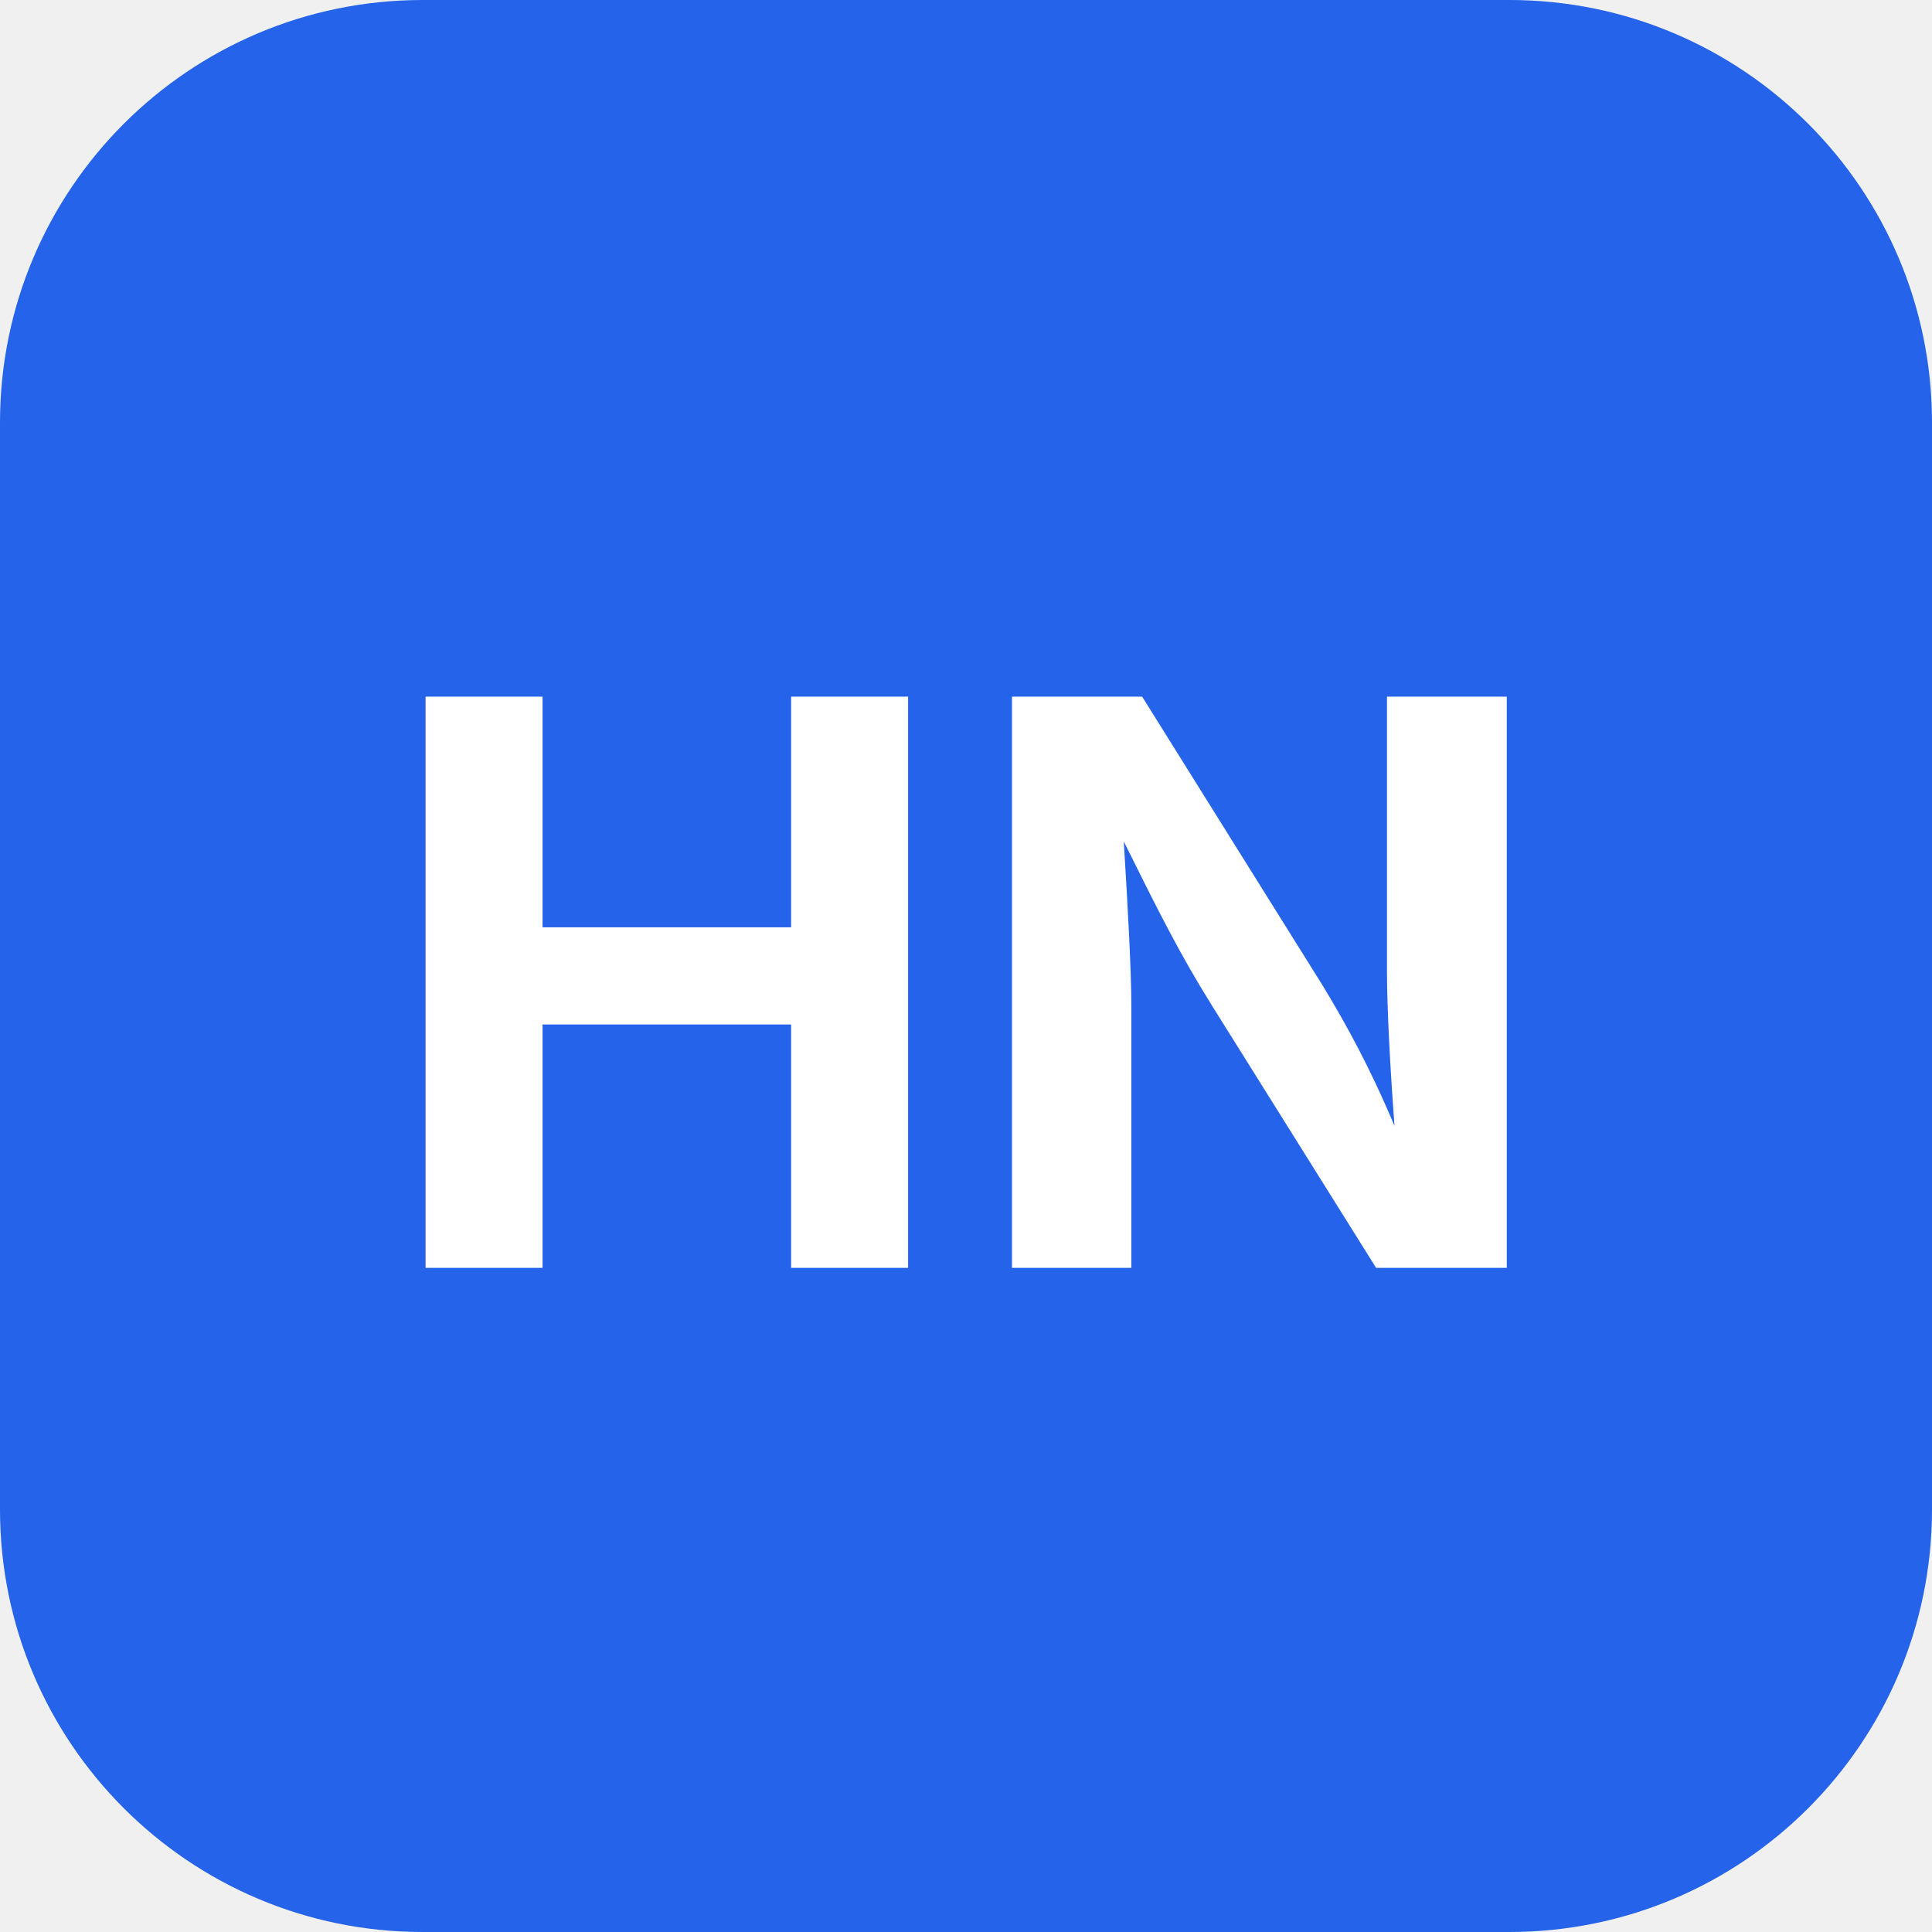
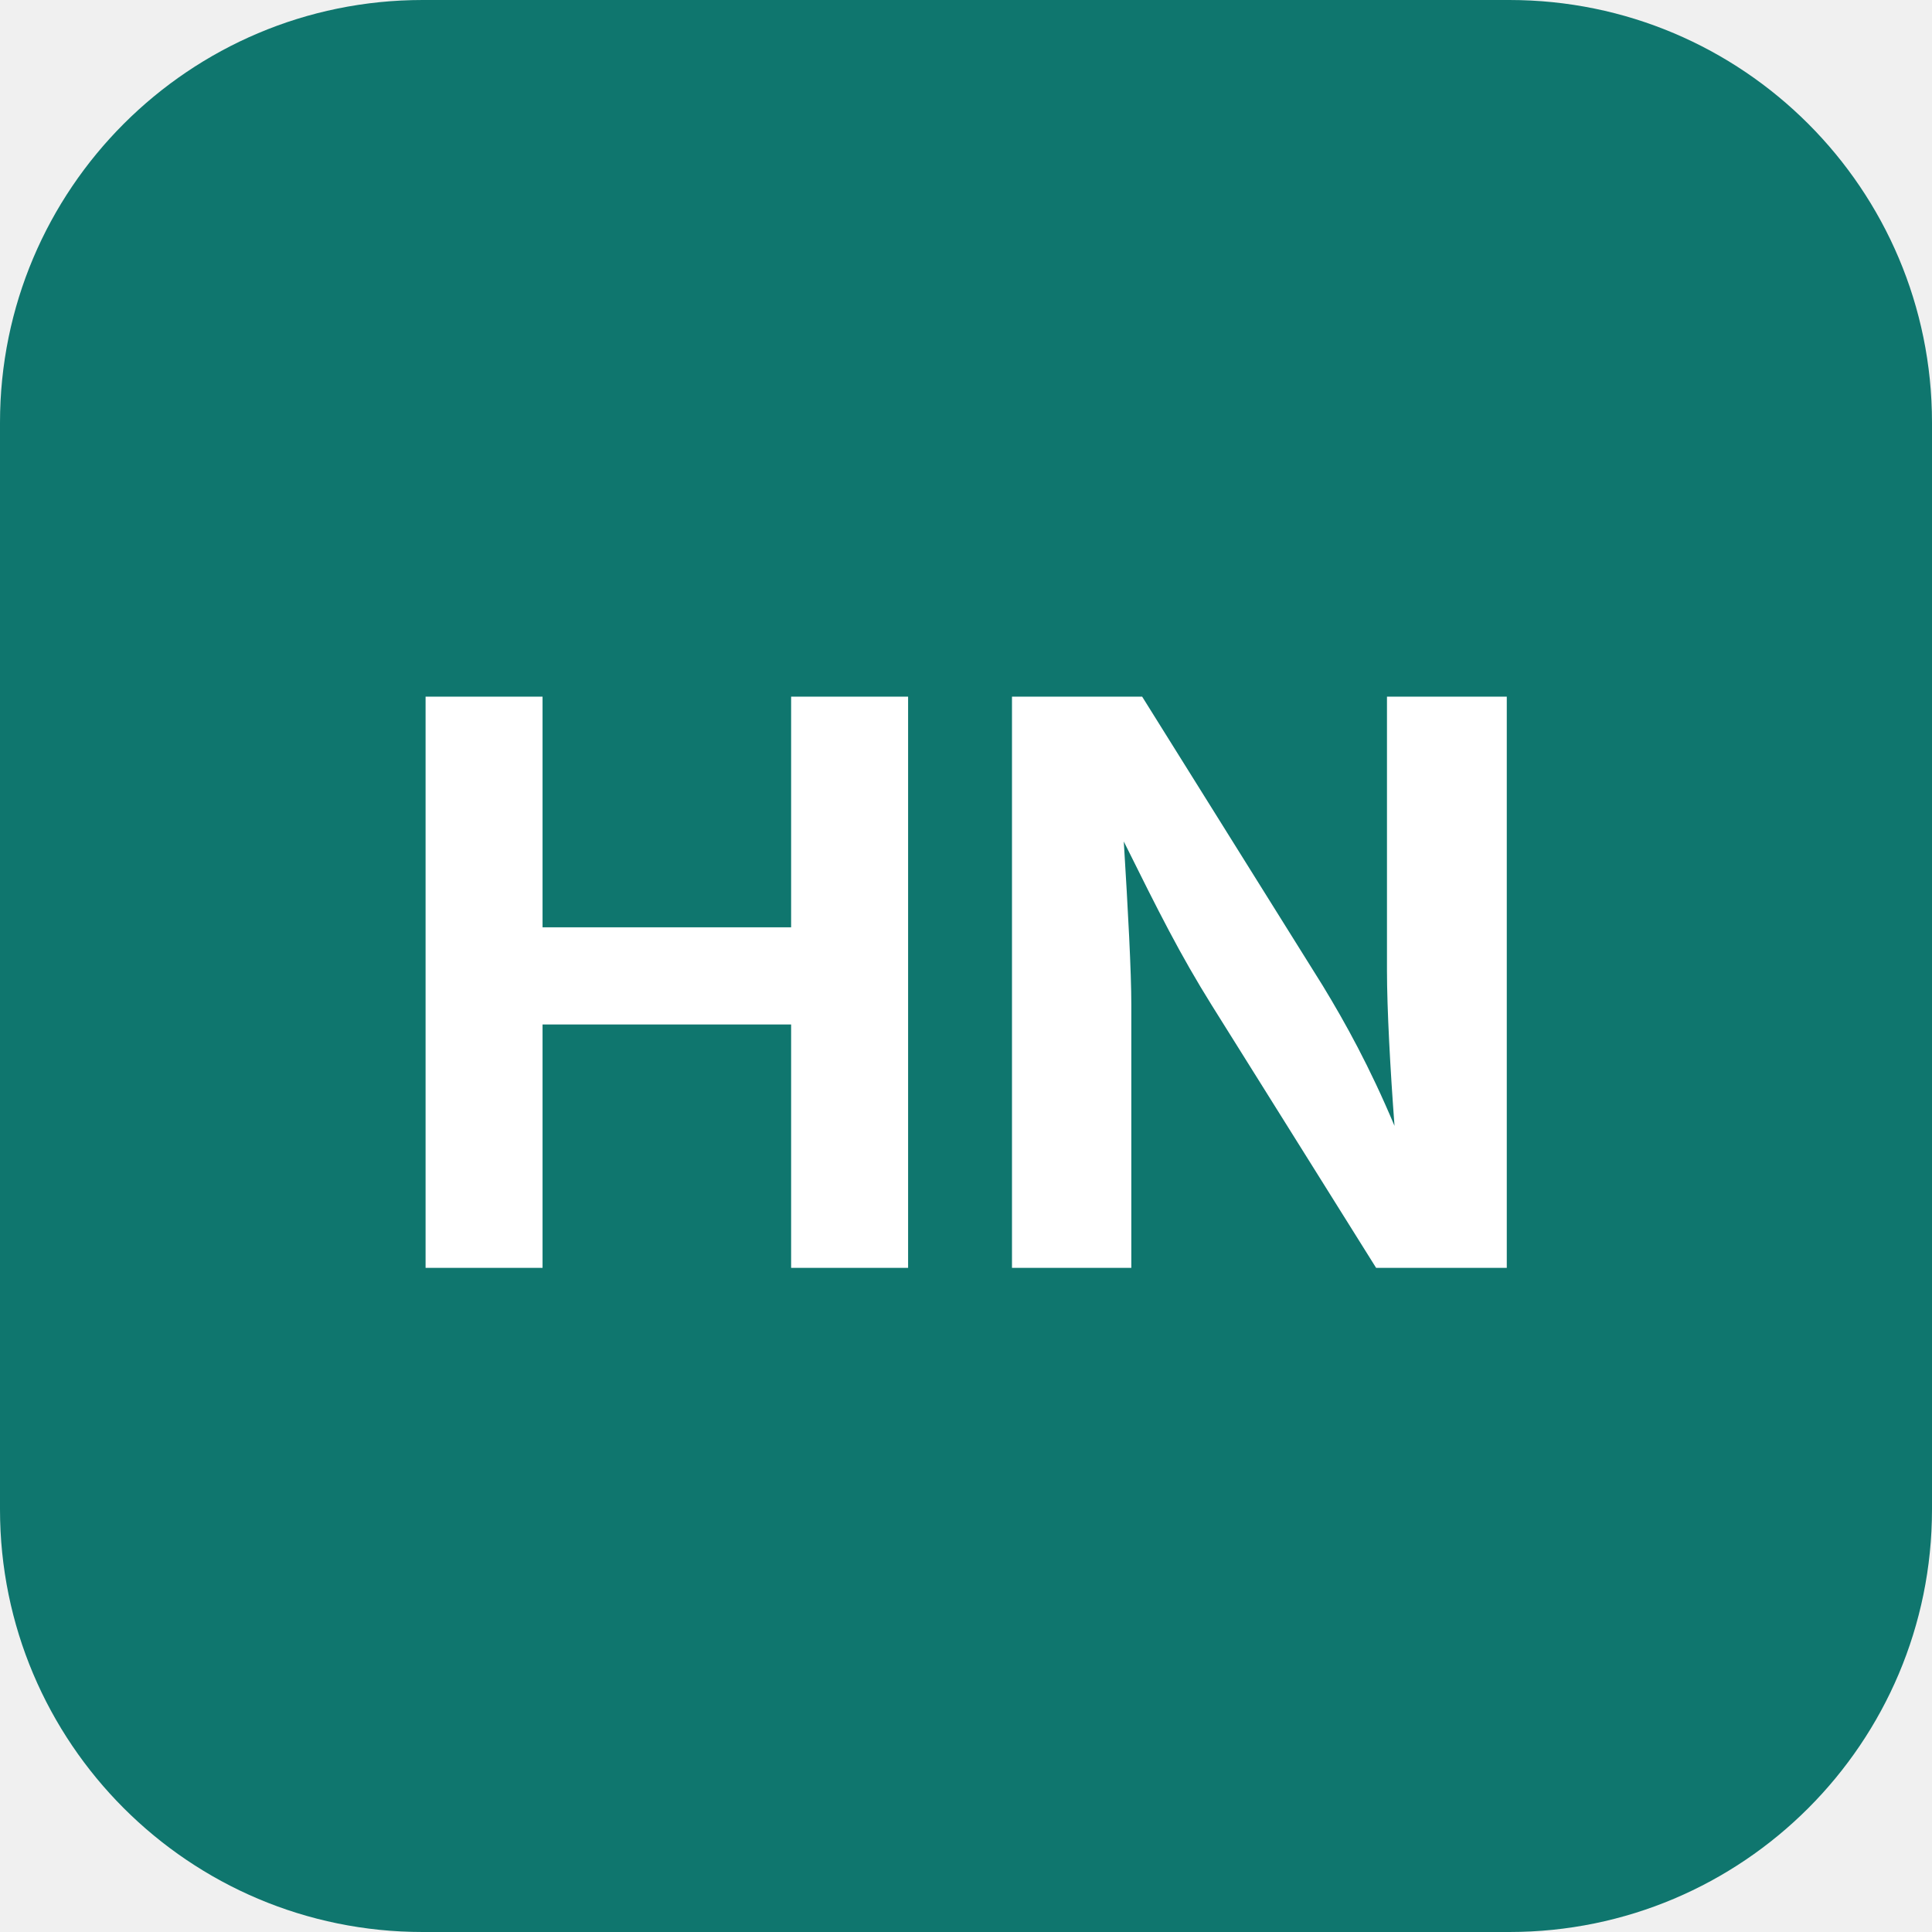
<svg xmlns="http://www.w3.org/2000/svg" viewBox="0 0 64 64">
-   <rect width="64" height="64" rx="14" fill="#2563eb" />
+   <rect width="64" height="64" rx="14" fill="#0f766e" />
  <text x="32" y="42" font-family="Inter,Arial,sans-serif" font-size="26" font-weight="700" fill="#fff" text-anchor="middle">HN</text>
</svg>
